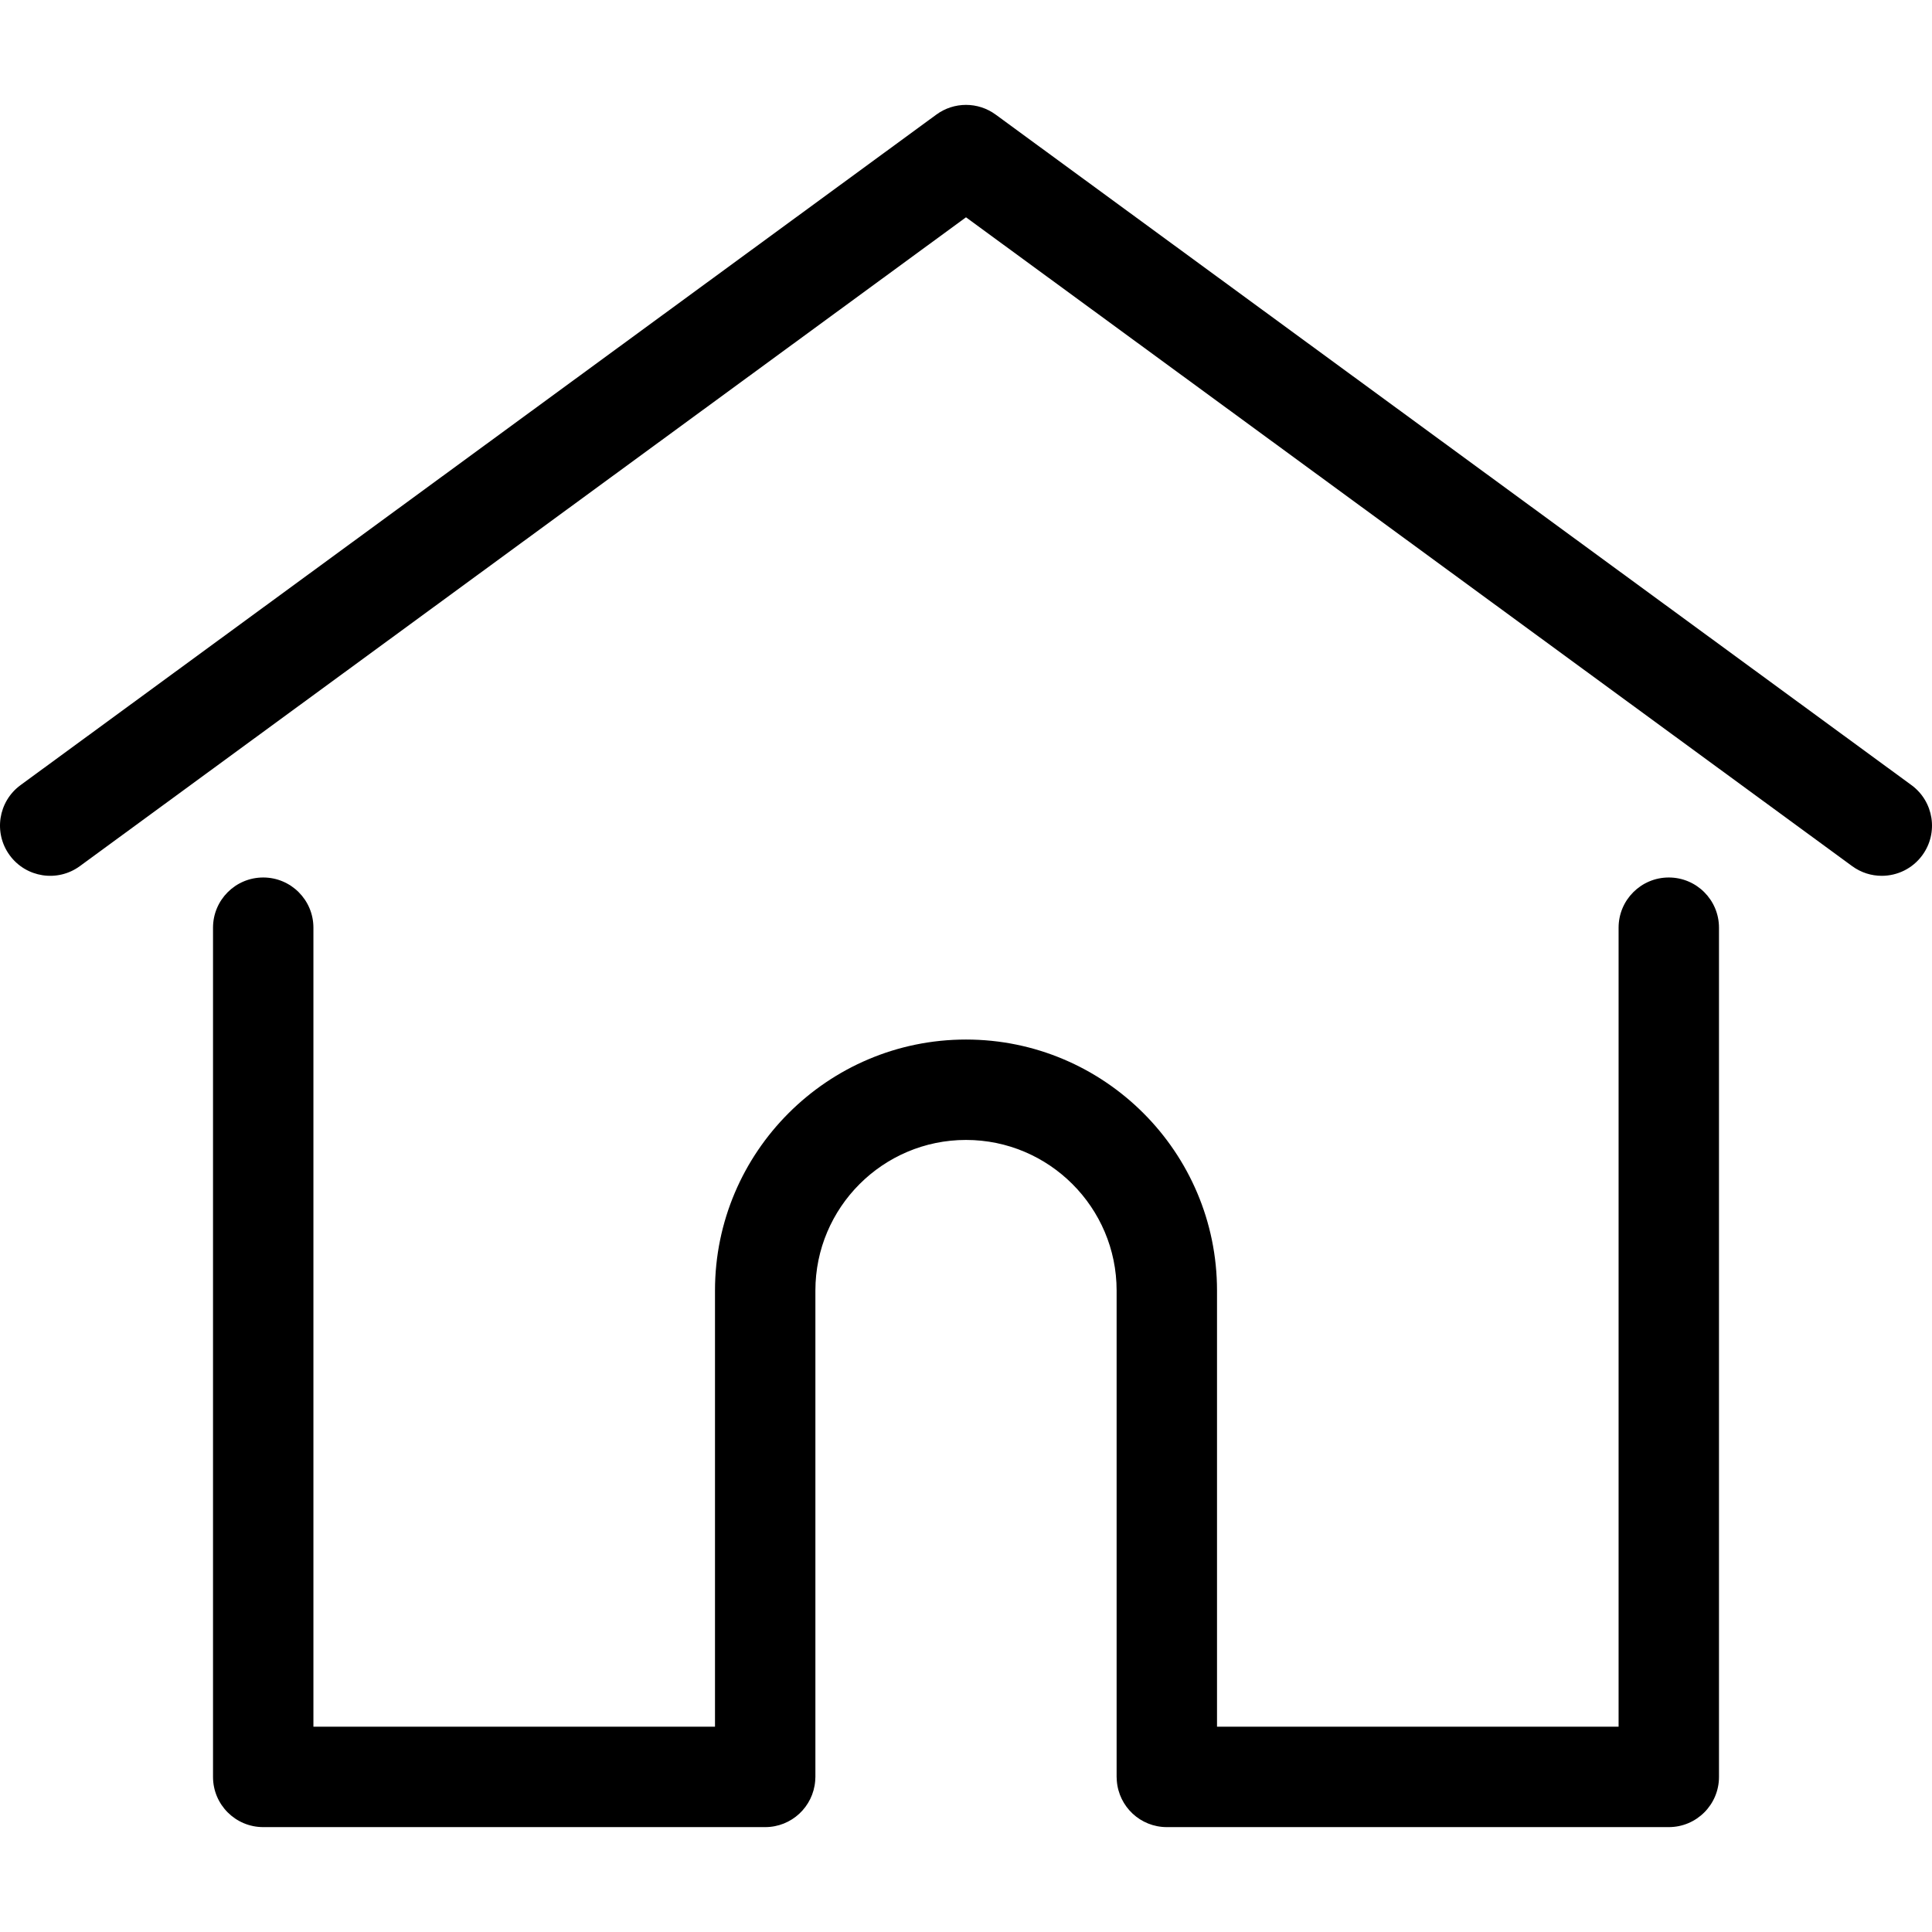
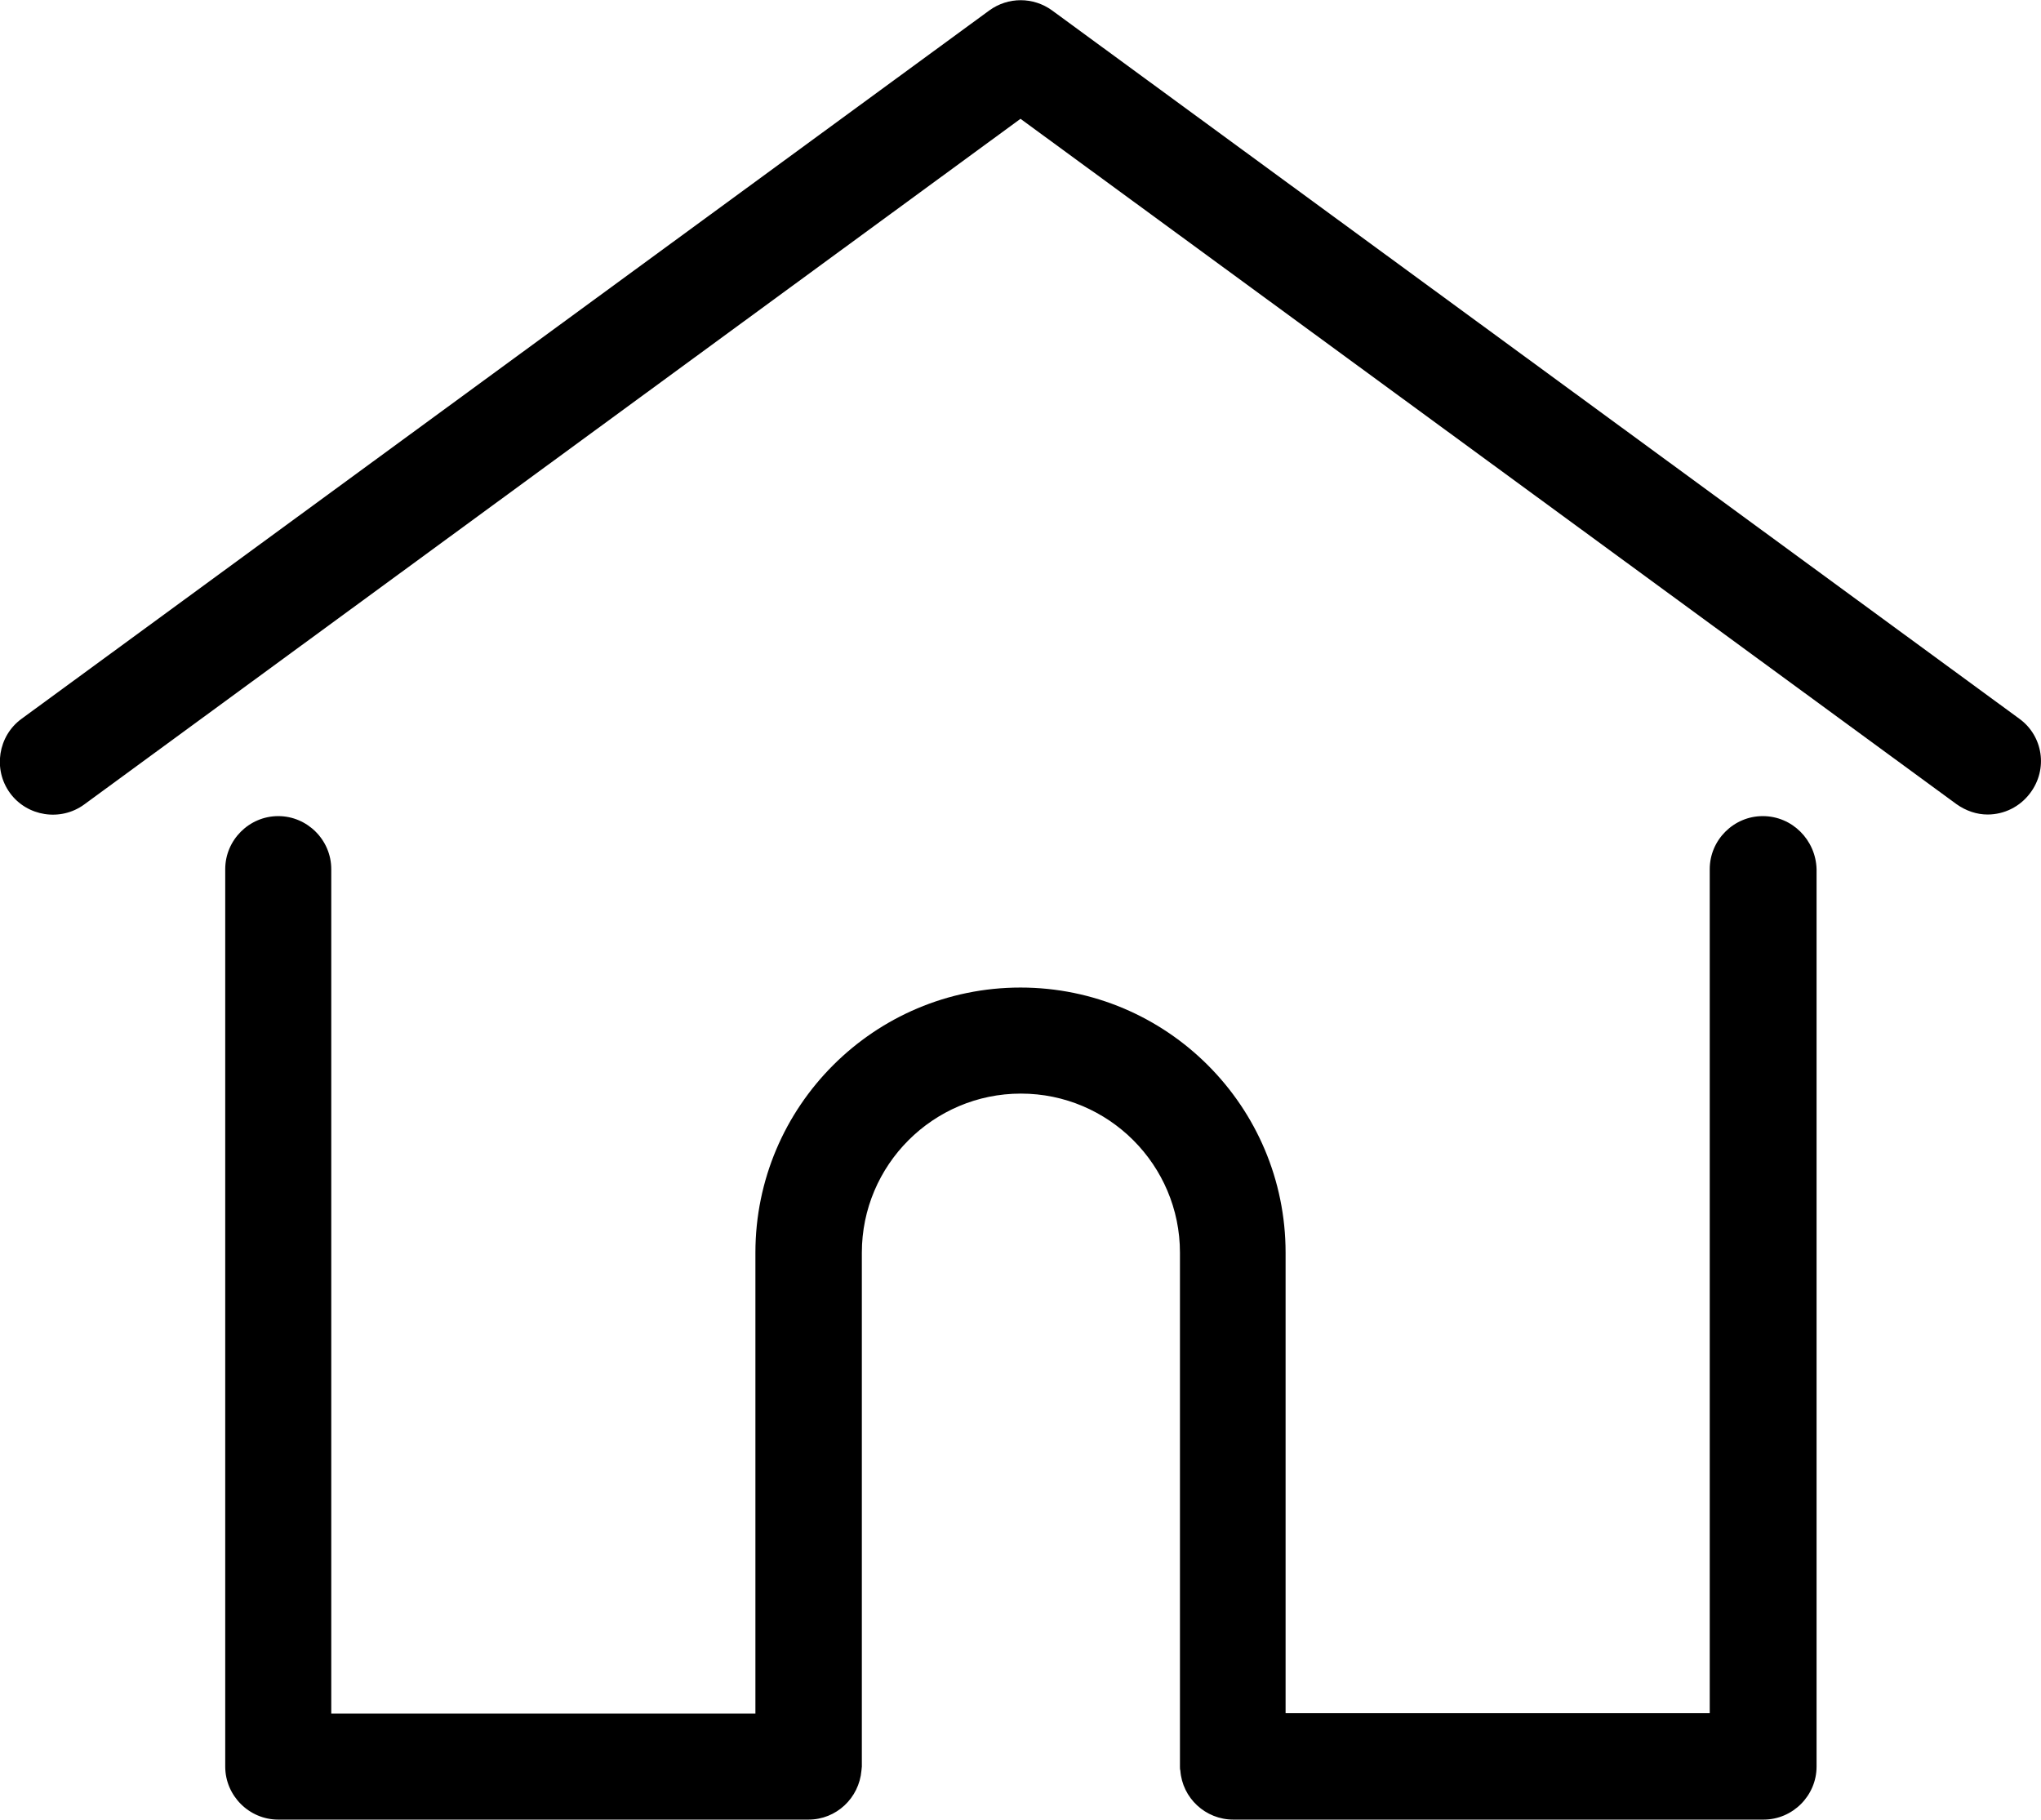
- <svg xmlns="http://www.w3.org/2000/svg" version="1.1" id="Layer_1" x="0px" y="0px" viewBox="0 0 512 512" style="enable-background:new 0 0 512 512;" xml:space="preserve">
+ <svg xmlns="http://www.w3.org/2000/svg" version="1.1" id="Layer_1" x="0px" y="0px" viewBox="0 0 512 456.4" style="enable-background:new 0 0 512 456.4;" xml:space="preserve">
  <g>
    <g>
-       <path d="M506.555,208.064L263.859,30.367c-4.68-3.426-11.038-3.426-15.716,0L5.445,208.064    c-5.928,4.341-7.216,12.665-2.875,18.593s12.666,7.214,18.593,2.875L256,57.588l234.837,171.943c2.368,1.735,5.12,2.57,7.848,2.57    c4.096,0,8.138-1.885,10.744-5.445C513.771,220.729,512.483,212.405,506.555,208.064z" />
+       <path d="M506.6,180.3L263.9,2.6c-4.7-3.4-11-3.4-15.7,0L5.4,180.3c-5.9,4.3-7.2,12.7-2.9,18.6s12.7,7.2,18.6,2.9L256,29.8    l234.8,171.9c2.4,1.7,5.1,2.6,7.8,2.6c4.1,0,8.1-1.9,10.7-5.4C513.8,192.9,512.5,184.6,506.6,180.3z" />
    </g>
  </g>
  <g>
    <g>
-       <path d="M442.246,232.543c-7.346,0-13.303,5.956-13.303,13.303v211.749H322.521V342.009c0-36.68-29.842-66.52-66.52-66.52    s-66.52,29.842-66.52,66.52v115.587H83.058V245.847c0-7.347-5.957-13.303-13.303-13.303s-13.303,5.956-13.303,13.303v225.053    c0,7.347,5.957,13.303,13.303,13.303h133.029c6.996,0,12.721-5.405,13.251-12.267c0.032-0.311,0.052-0.651,0.052-1.036v-128.89    c0-22.009,17.905-39.914,39.914-39.914s39.914,17.906,39.914,39.914v128.89c0,0.383,0.02,0.717,0.052,1.024    c0.524,6.867,6.251,12.279,13.251,12.279h133.029c7.347,0,13.303-5.956,13.303-13.303V245.847    C455.549,238.499,449.593,232.543,442.246,232.543z" />
+       <path d="M442.2,204.7c-7.3,0-13.3,6-13.3,13.3v211.7H322.5V314.2c0-36.7-29.8-66.5-66.5-66.5s-66.5,29.8-66.5,66.5v115.6H83.1V218    c0-7.3-6-13.3-13.3-13.3s-13.3,6-13.3,13.3v225.1c0,7.3,6,13.3,13.3,13.3h133c7,0,12.7-5.4,13.3-12.3c0-0.3,0.1-0.7,0.1-1V314.2    c0-22,17.9-39.9,39.9-39.9s39.9,17.9,39.9,39.9v128.9c0,0.4,0,0.7,0.1,1c0.5,6.9,6.3,12.3,13.3,12.3h133c7.3,0,13.3-6,13.3-13.3    V218C455.5,210.7,449.6,204.7,442.2,204.7z" />
    </g>
  </g>
-   <g>
- </g>
-   <g>
- </g>
-   <g>
- </g>
-   <g>
- </g>
-   <g>
- </g>
-   <g>
- </g>
-   <g>
- </g>
-   <g>
- </g>
-   <g>
- </g>
-   <g>
- </g>
-   <g>
- </g>
-   <g>
- </g>
-   <g>
- </g>
-   <g>
- </g>
-   <g>
- </g>
</svg>
